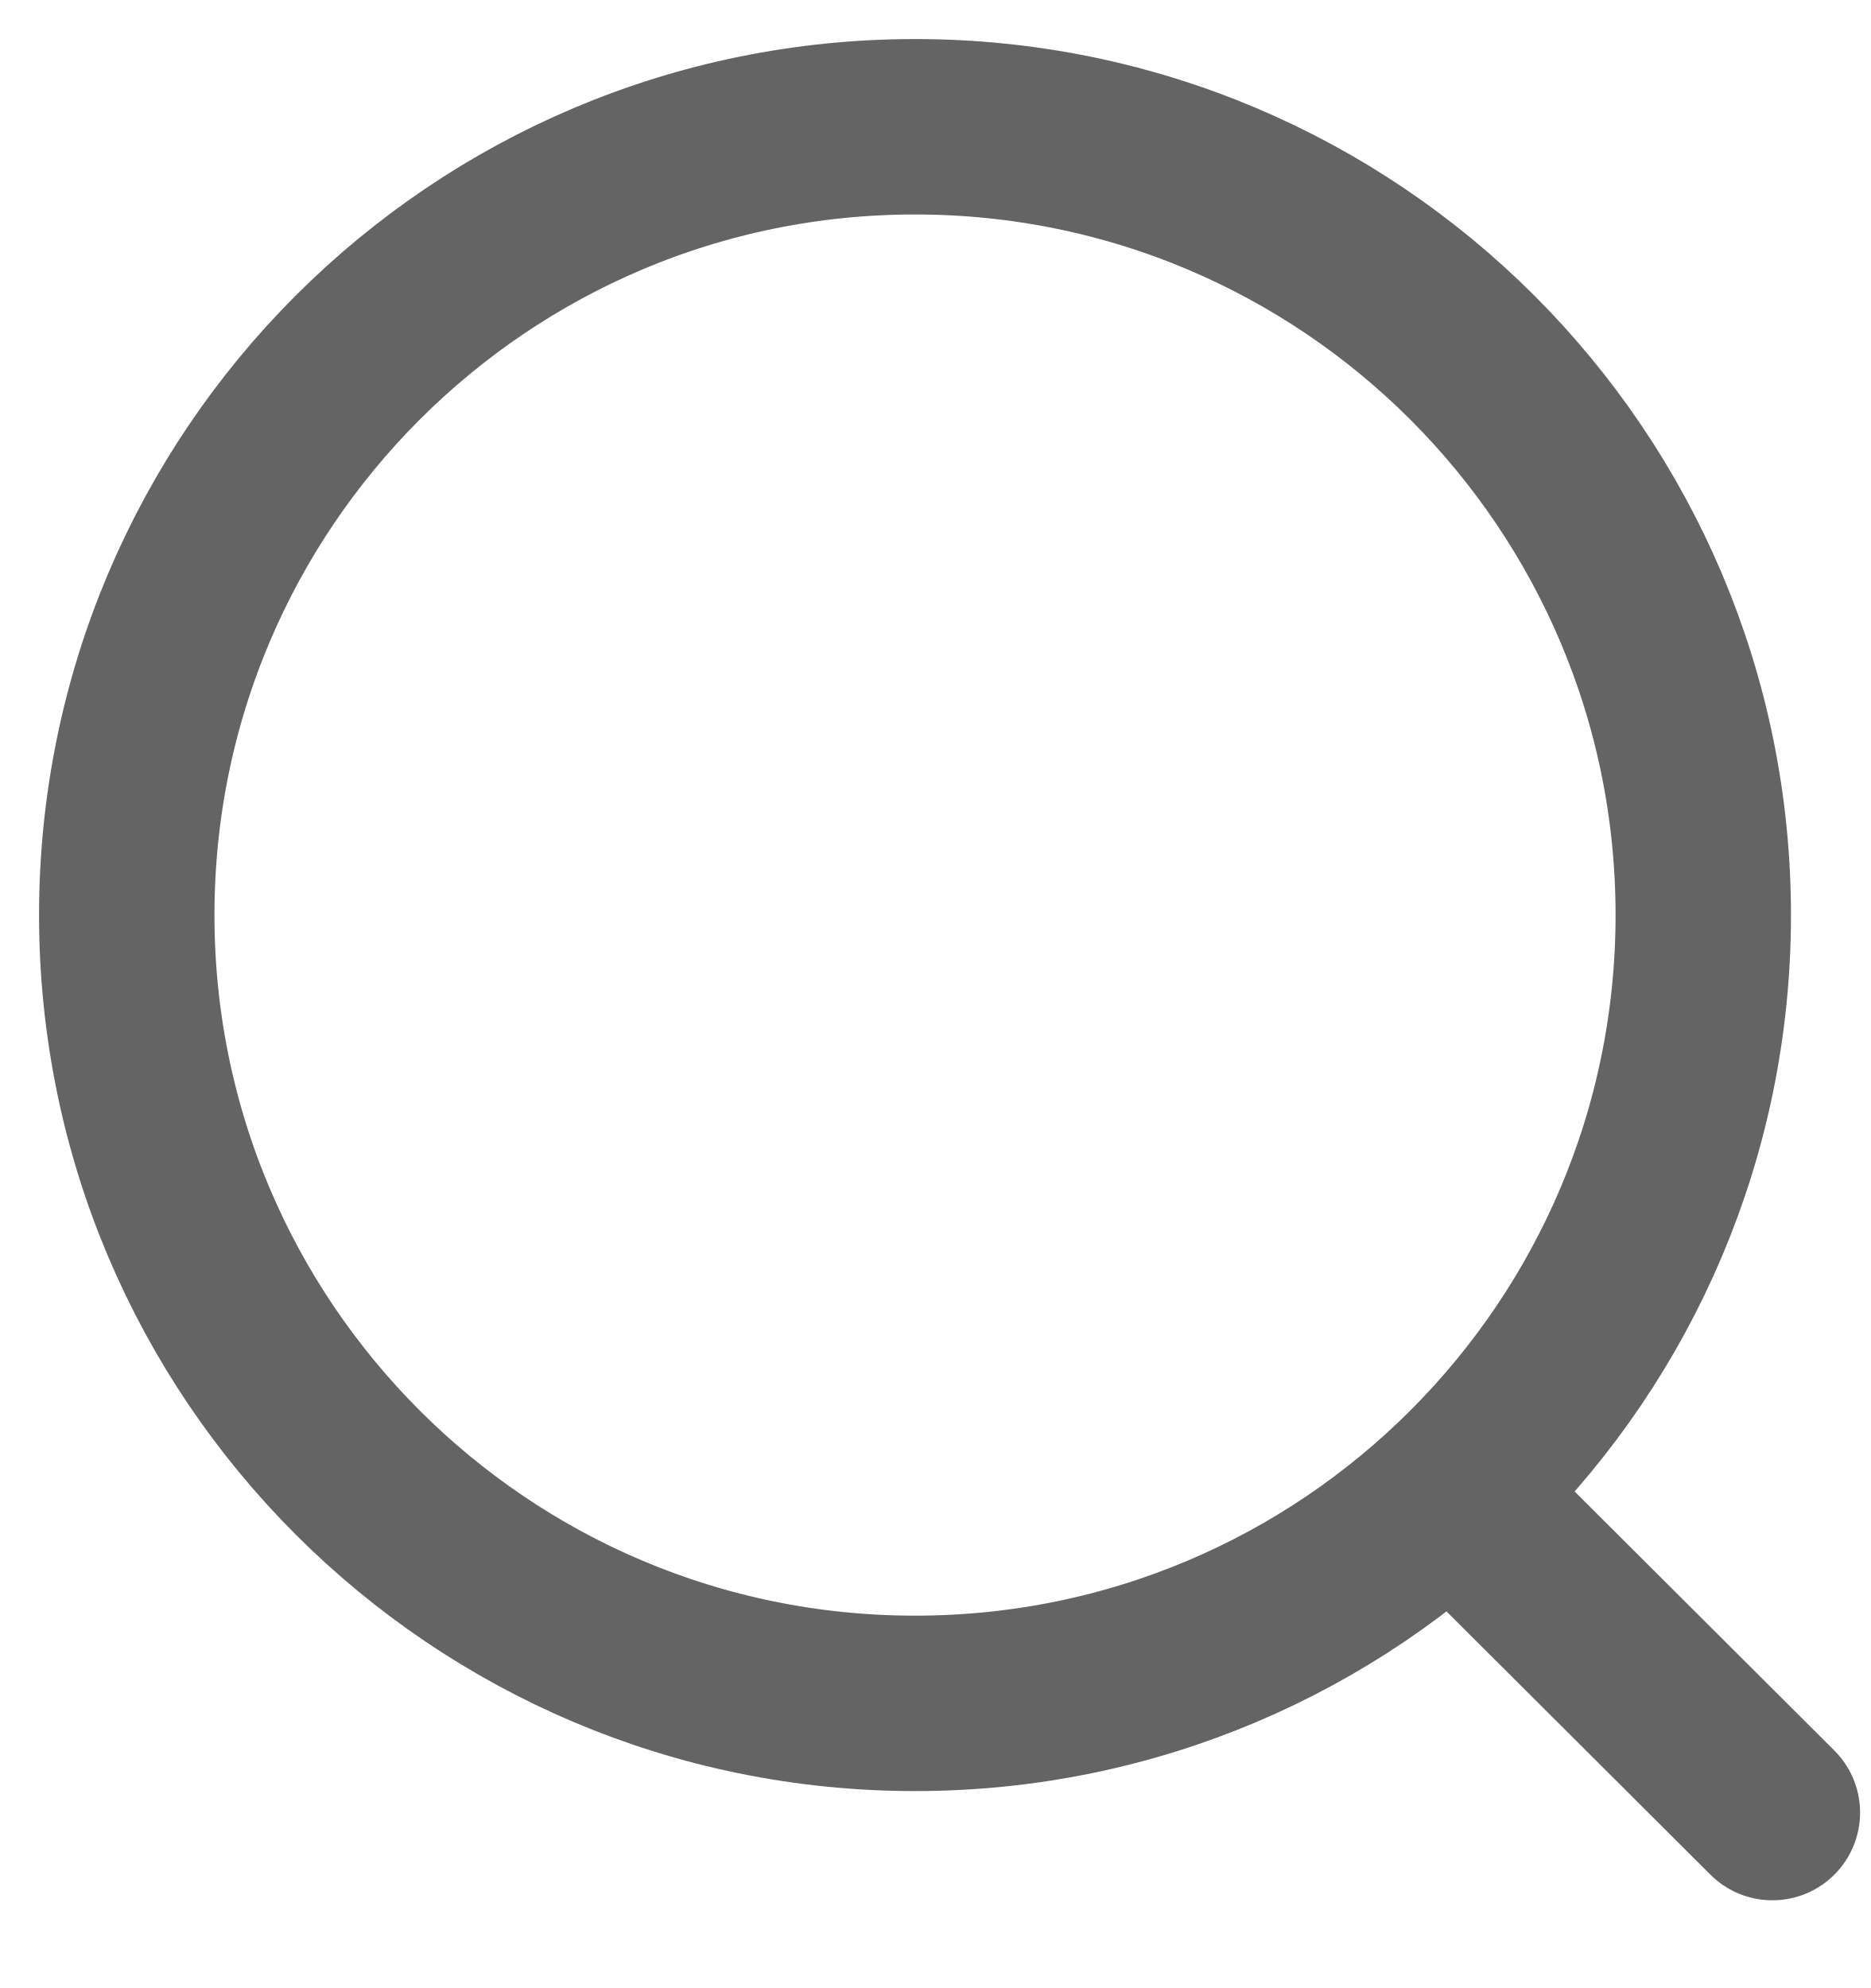
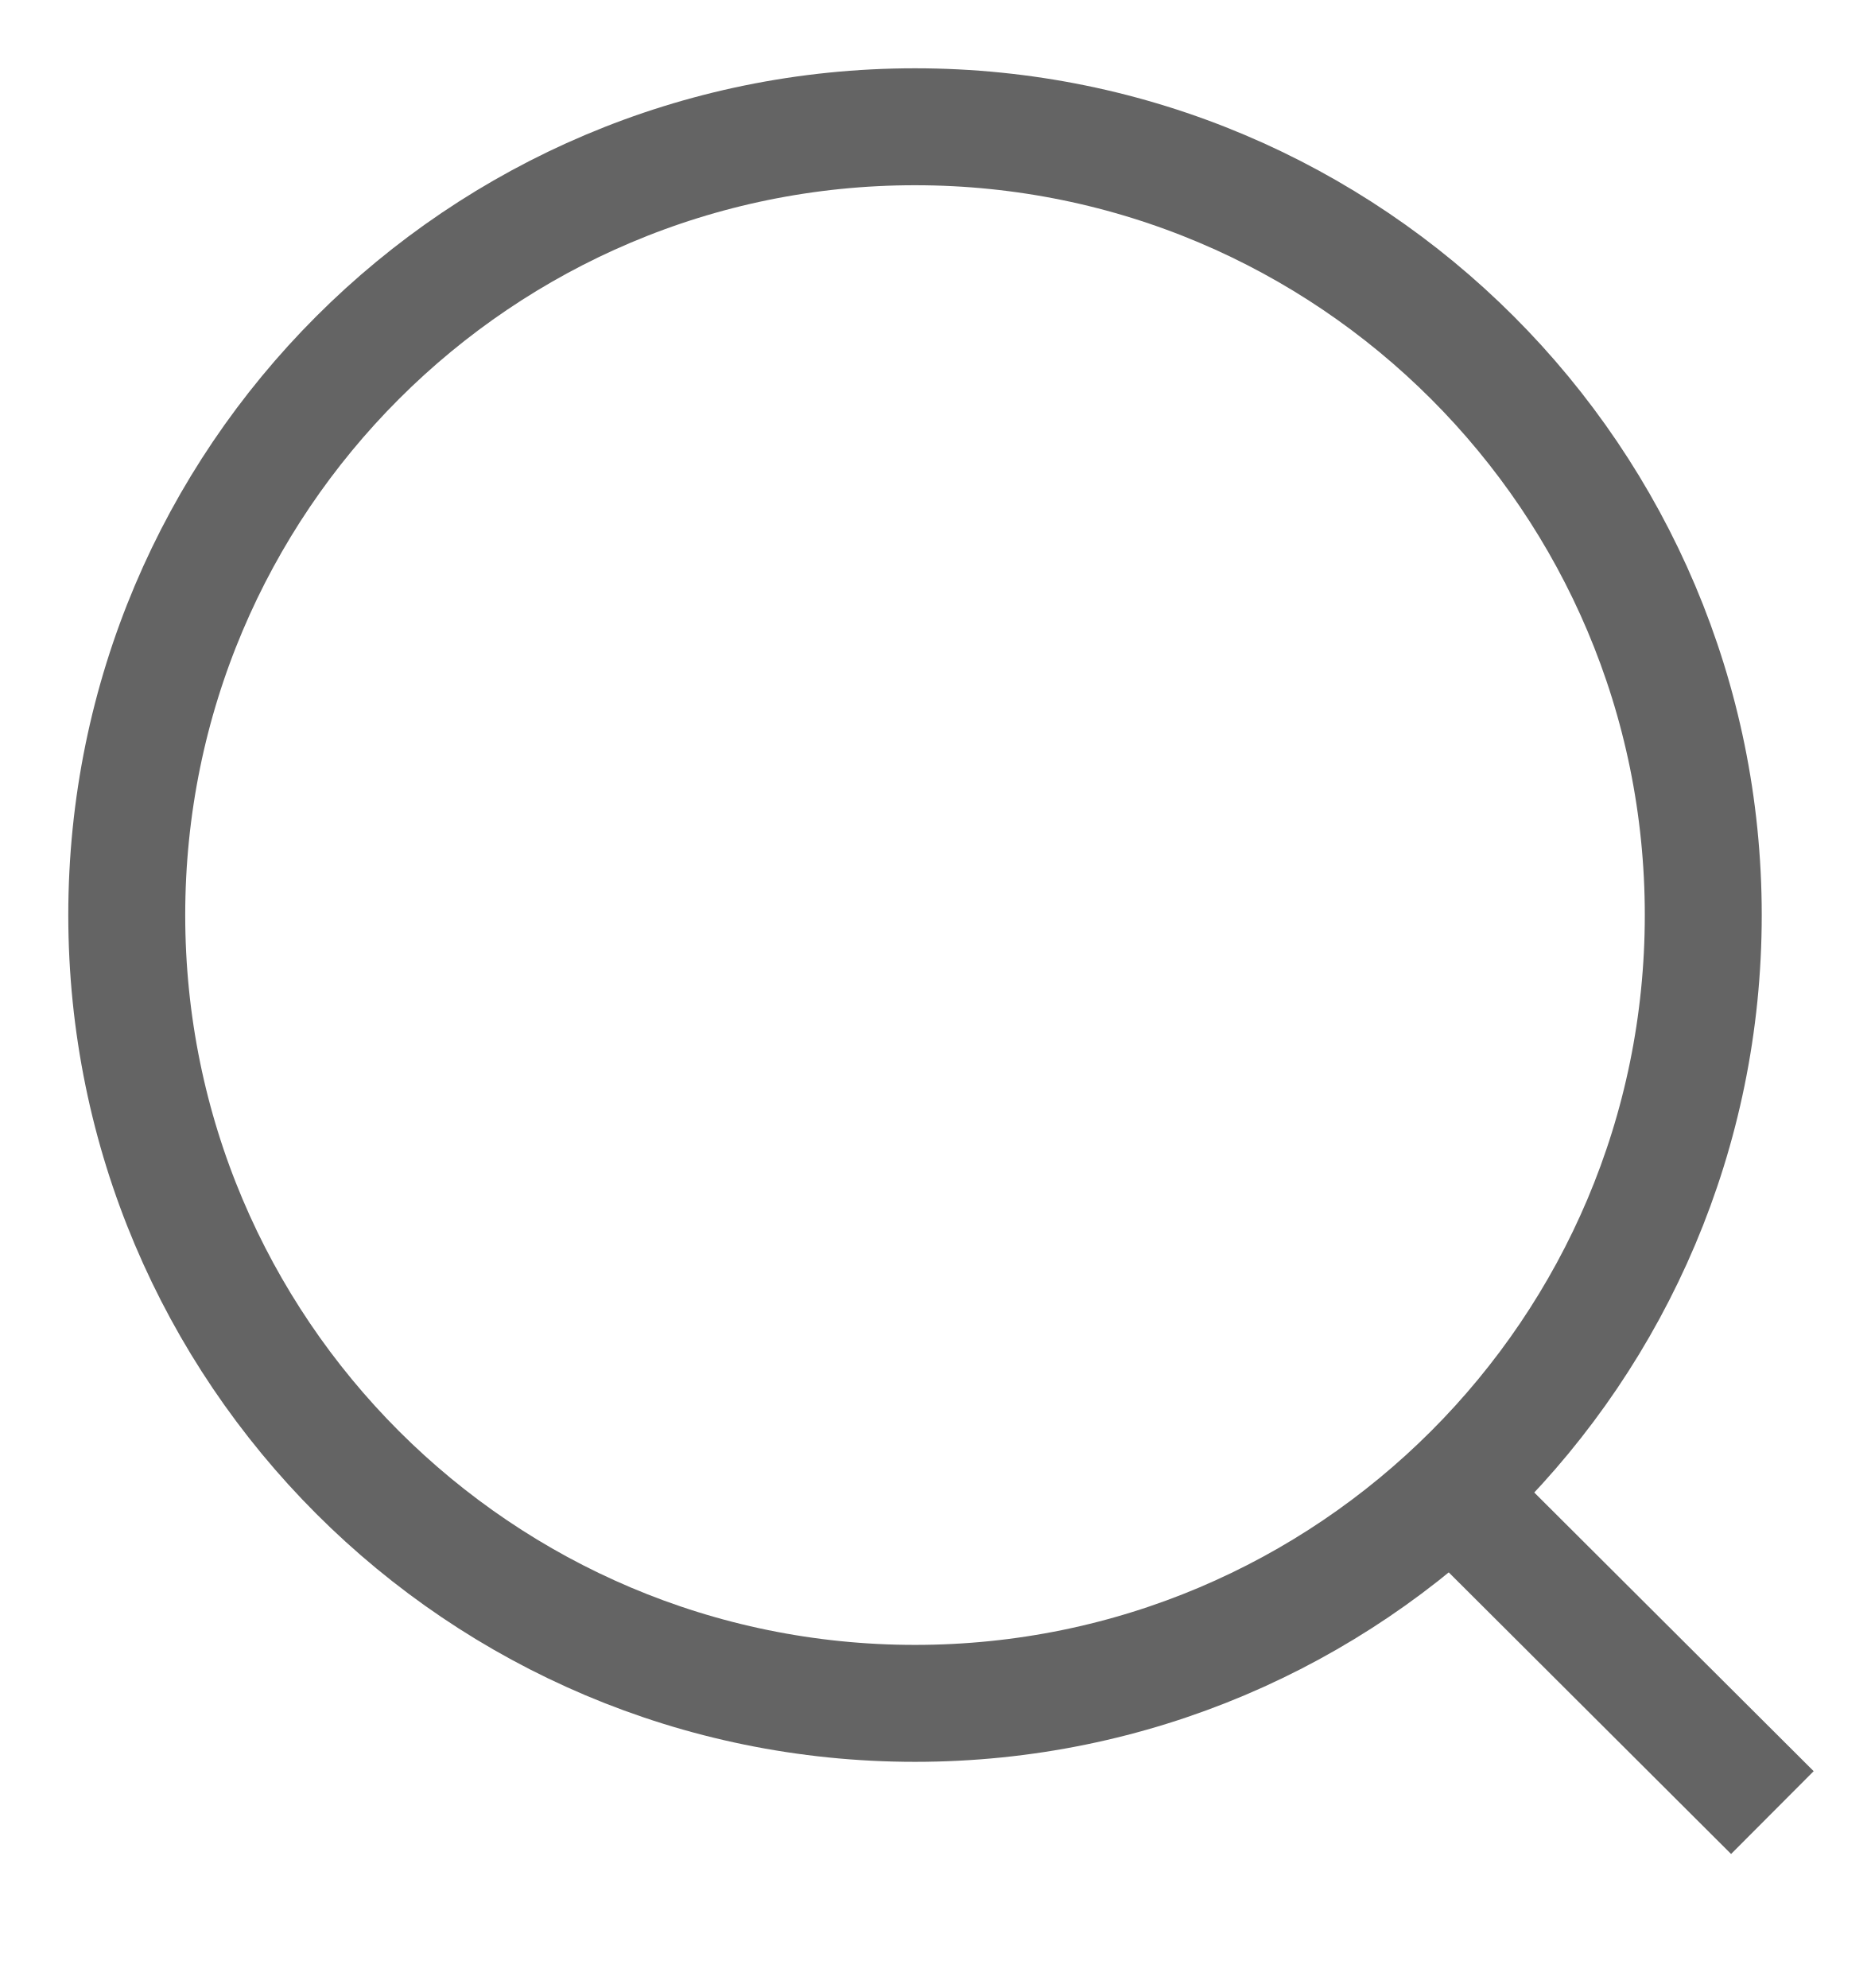
<svg xmlns="http://www.w3.org/2000/svg" width="16" height="17" viewBox="0 0 16 17" fill="none">
-   <circle cx="7.825" cy="7.825" r="6.741" stroke="#646464" stroke-width="1.5" stroke-linecap="round" stroke-linejoin="round" />
-   <path d="M12.514 12.864L15.157 15.5" stroke="#646464" stroke-width="1.5" stroke-linecap="round" stroke-linejoin="round" />
+   <circle cx="7.825" cy="7.825" r="6.741" stroke="#646464" strokeWidth="1.5" strokeLinecap="round" strokeLinejoin="round" />
+   <path d="M12.514 12.864L15.157 15.5" stroke="#646464" strokeWidth="1.5" strokeLinecap="round" strokeLinejoin="round" />
</svg>
